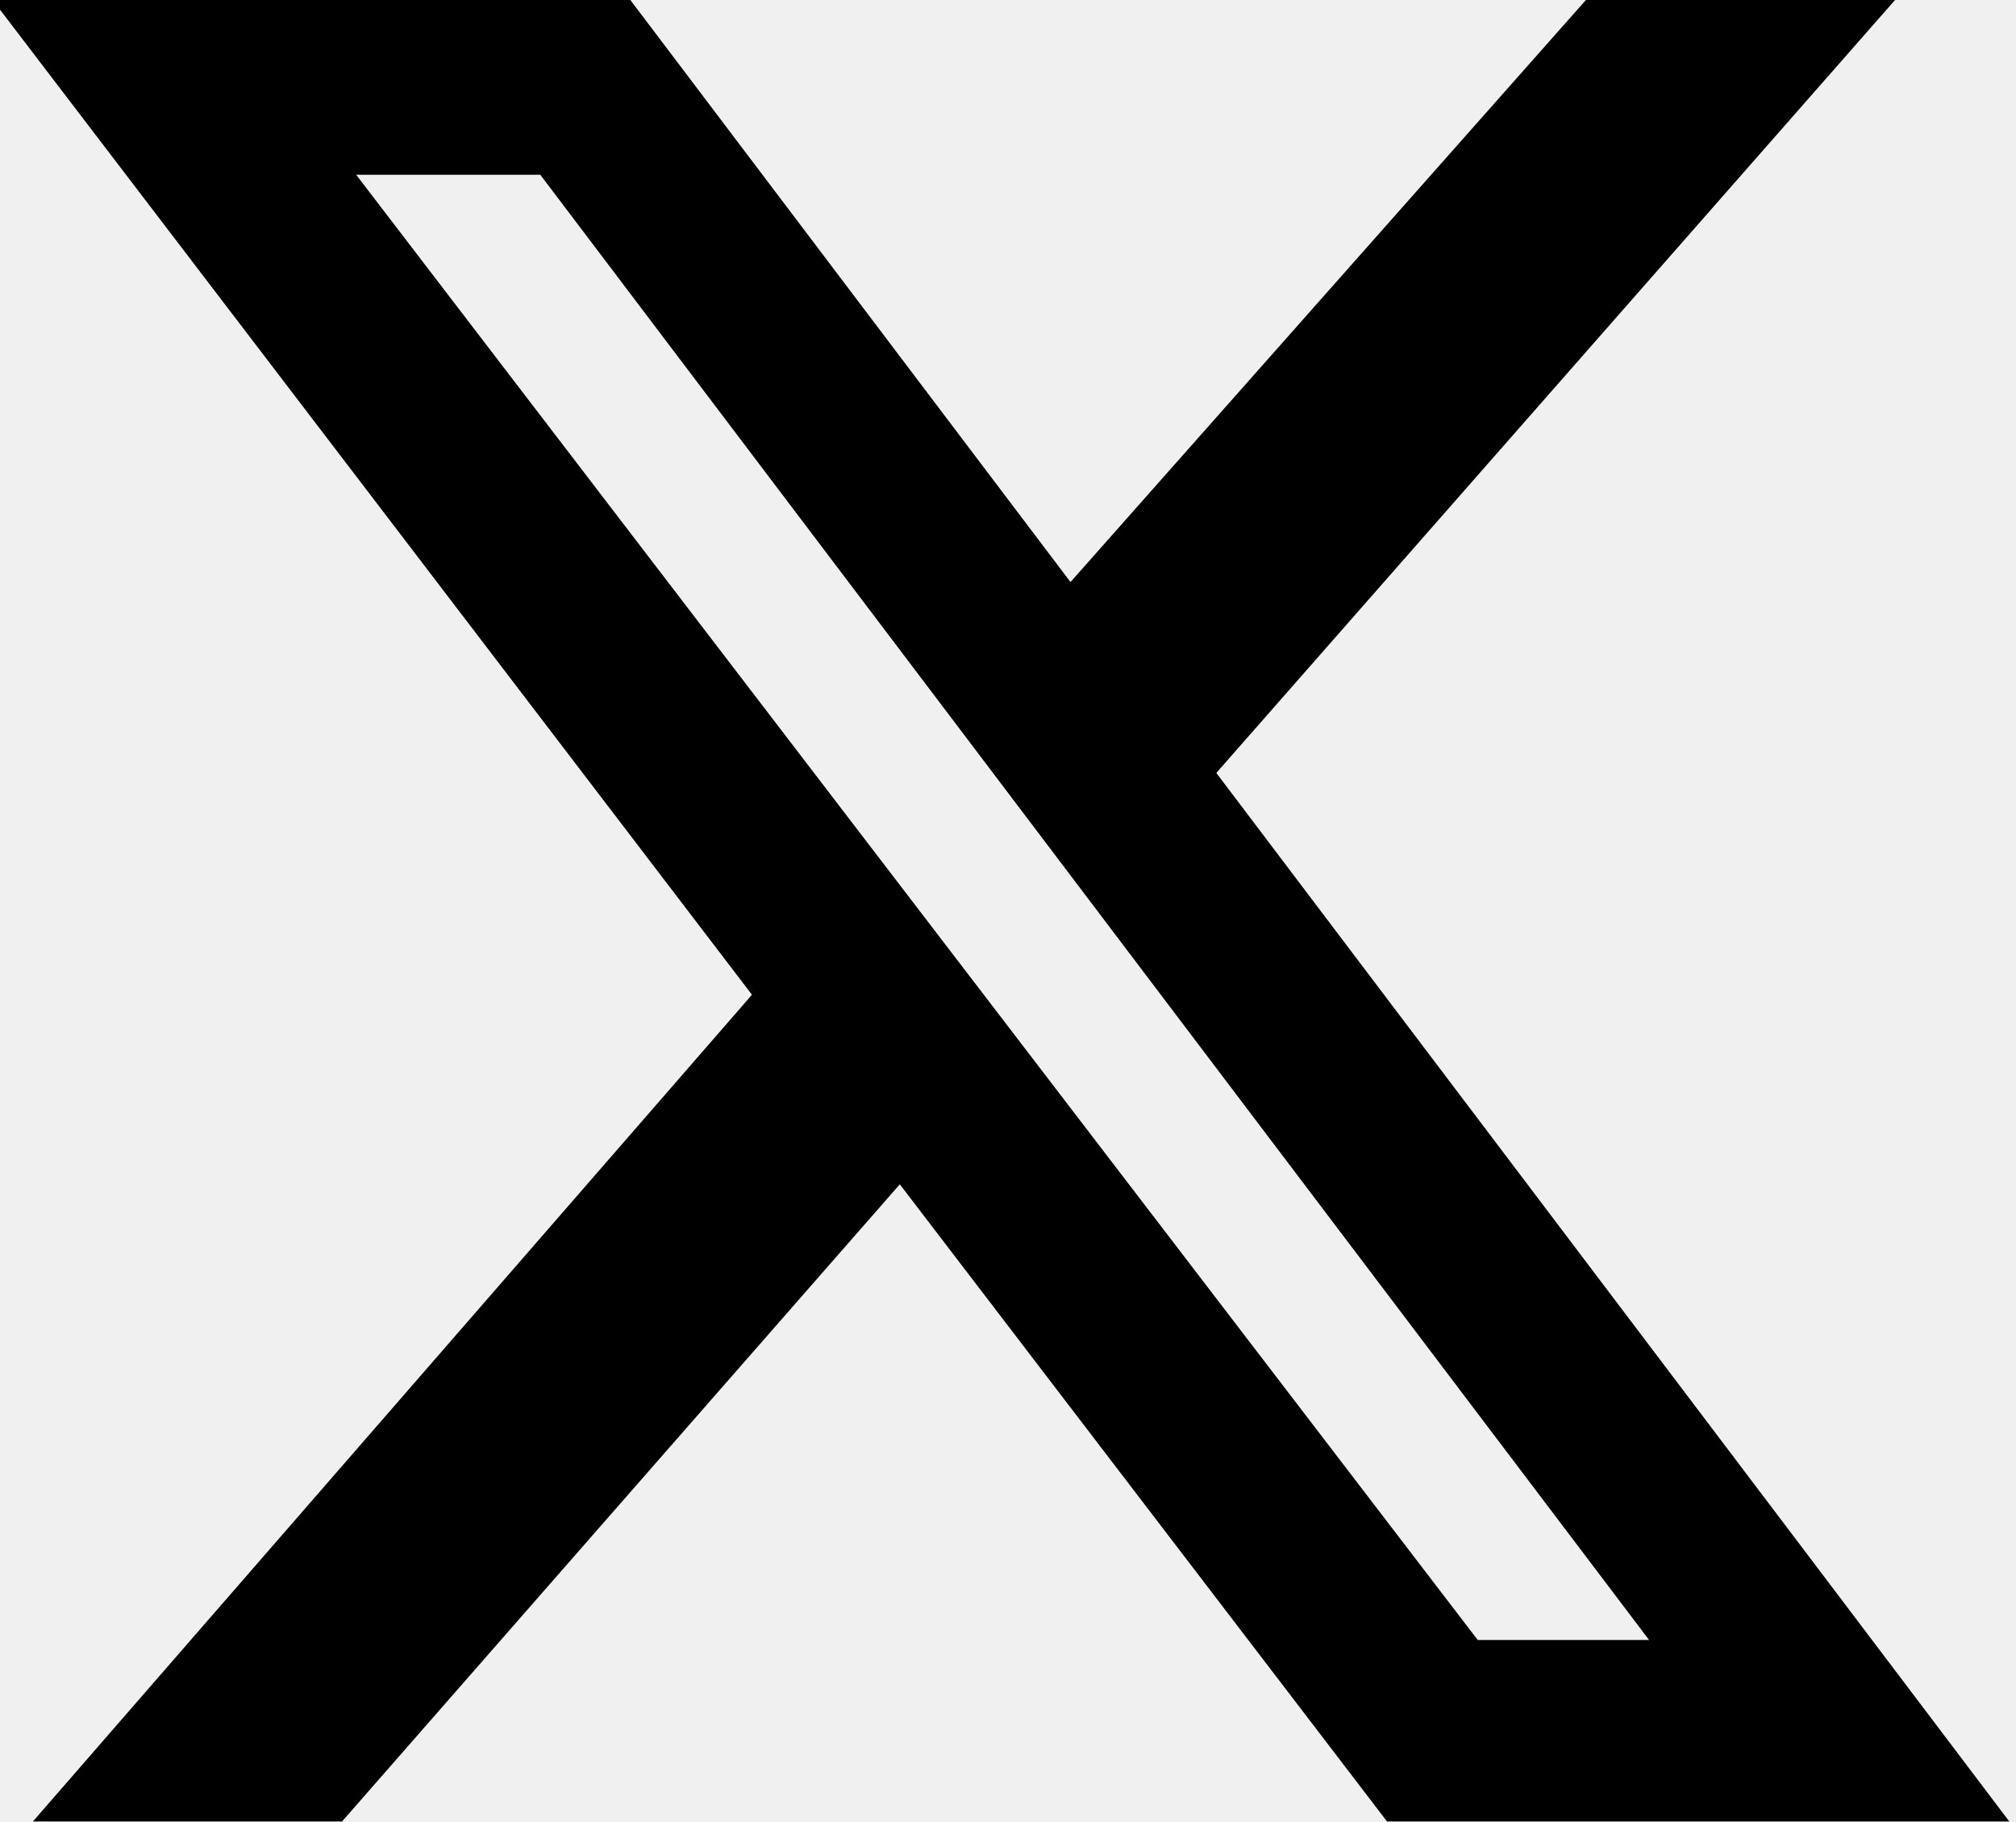
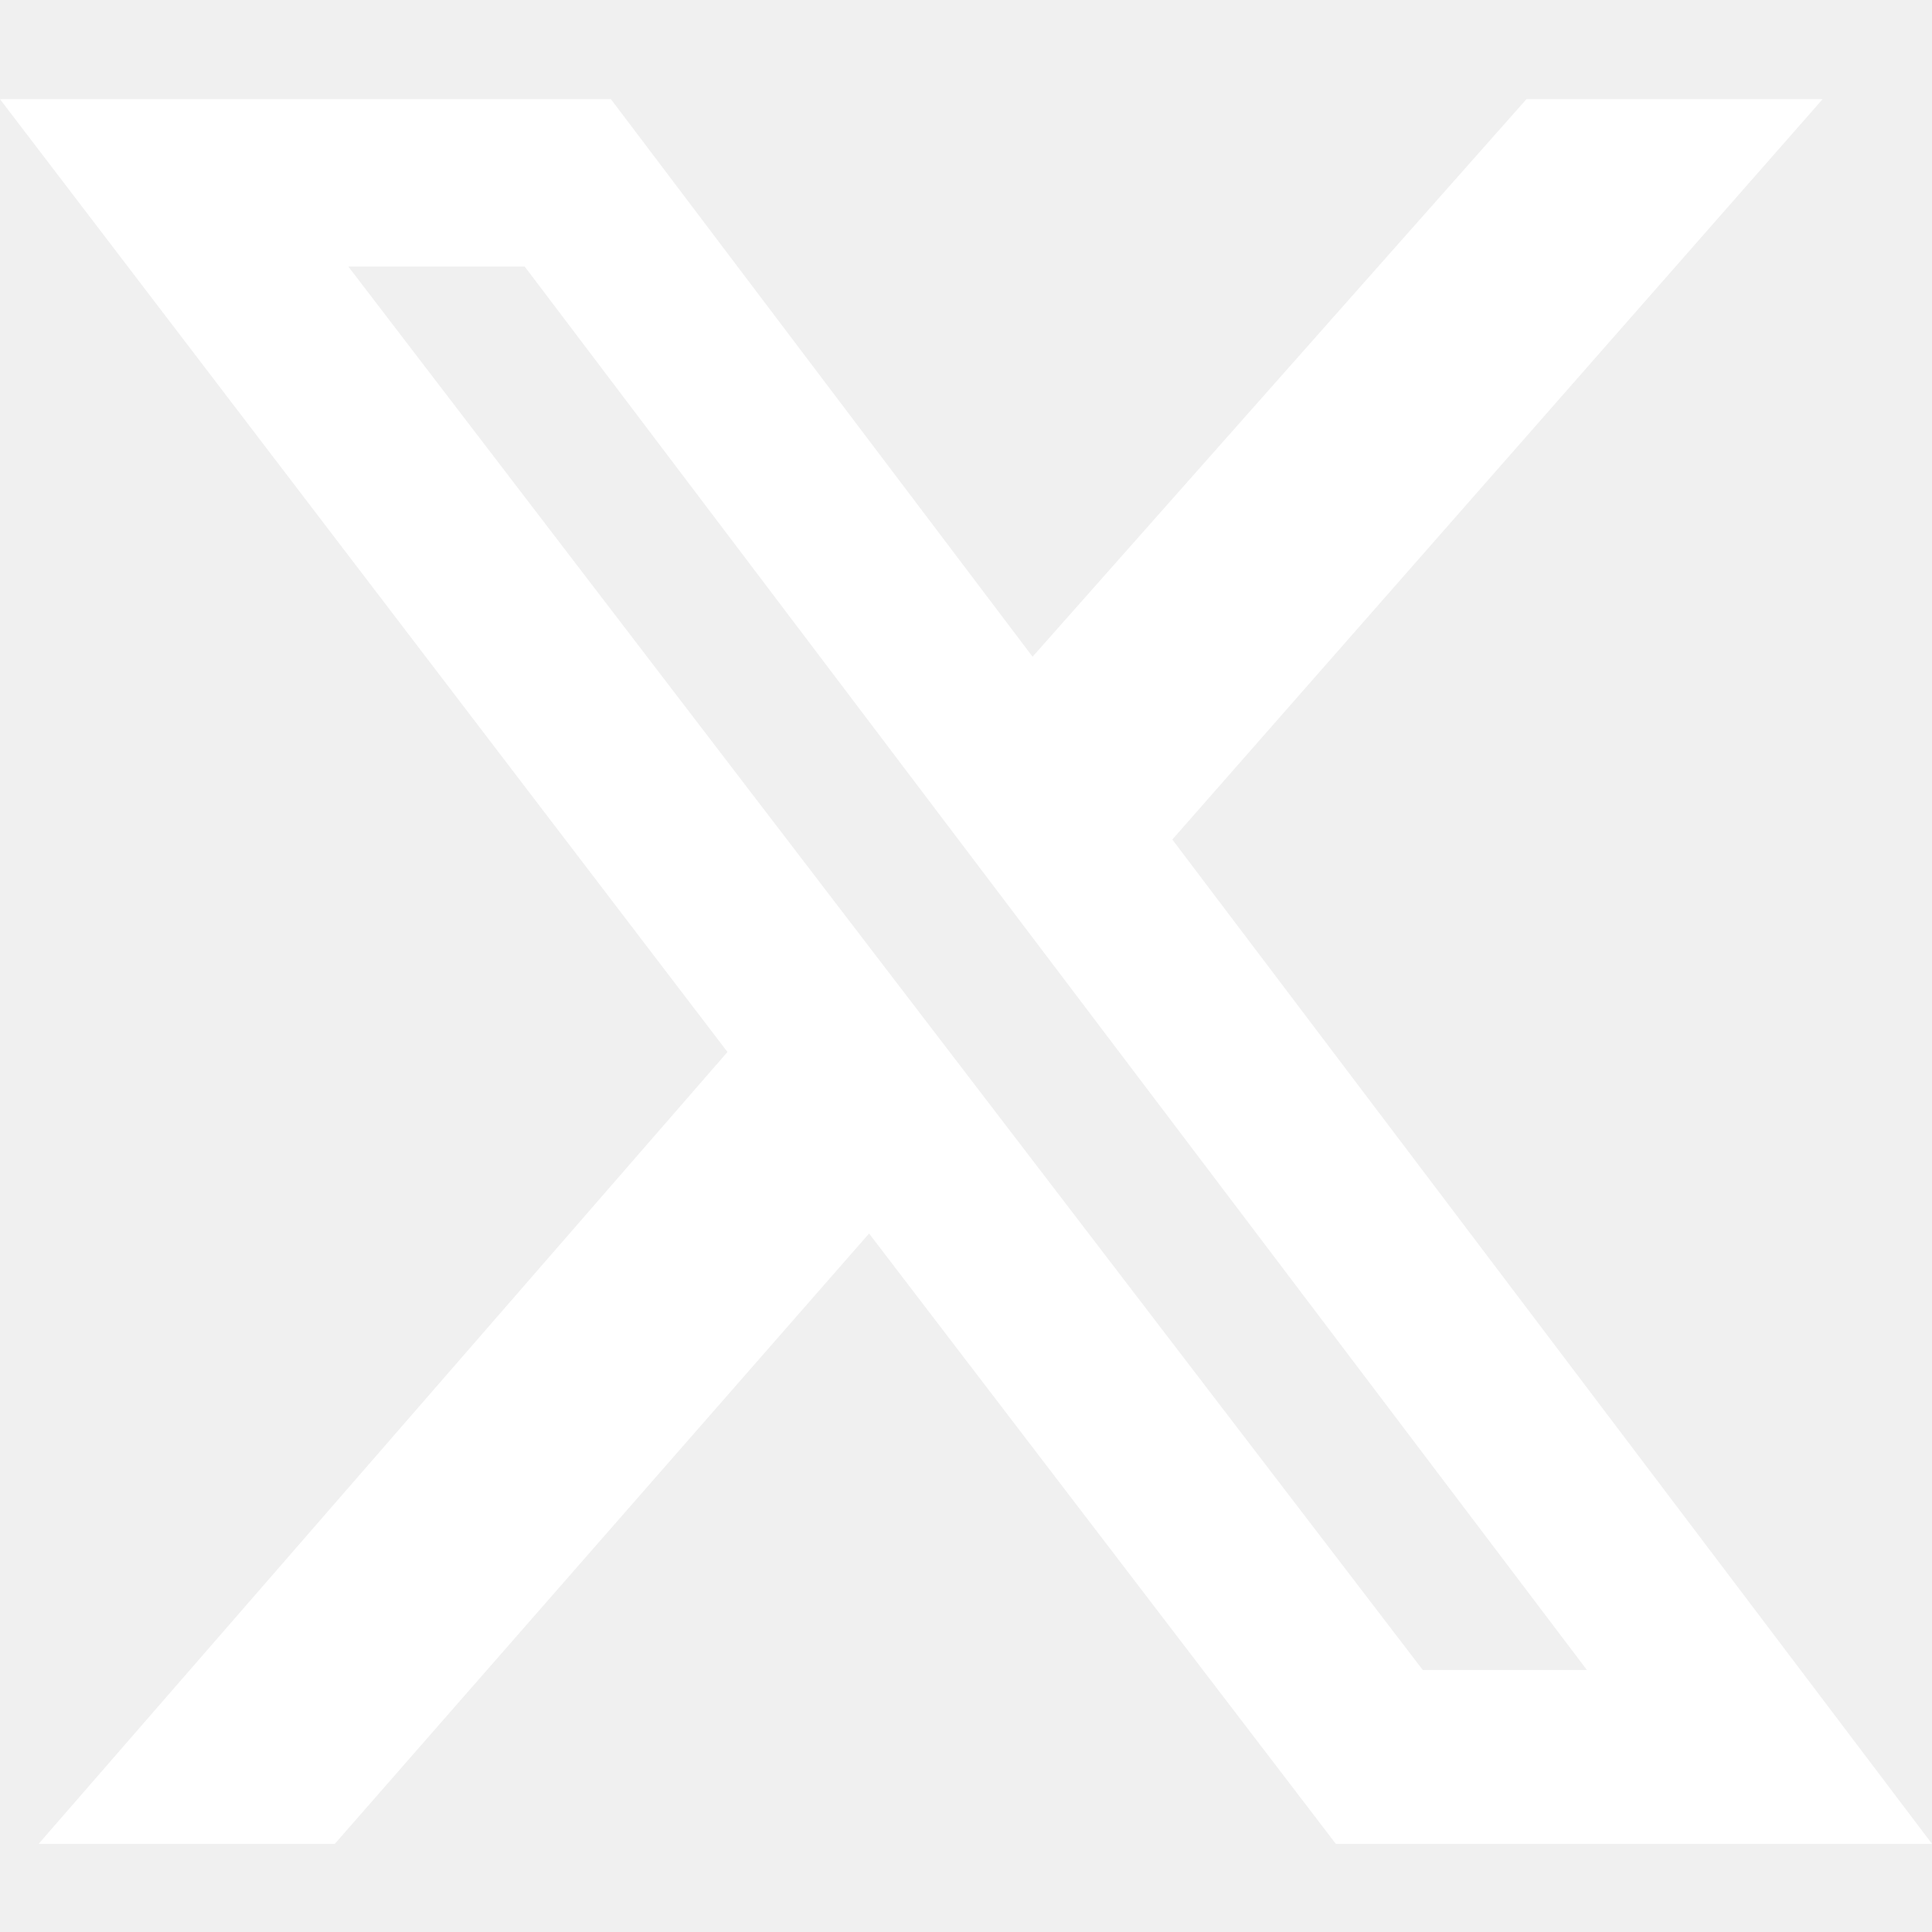
- <svg xmlns="http://www.w3.org/2000/svg" width="300" height="271">
-   <path d="m236 0h46l-101 115 118 156h-92.6l-72.5-94.8-83 94.8h-46l107-123-113-148h94.9l65.5 86.6zm-16.1 244h25.5l-165-218h-27.4z" />
+ <svg xmlns="http://www.w3.org/2000/svg" id="svg6" version="1.1" viewBox="0 0 24 24" role="img" xml:space="preserve">
+   <defs id="defs10" />
+   <path d="m 18.962,1.232 h 3.679 L 14.563,10.429 24,22.905 H 16.594 L 10.796,15.323 4.159,22.905 H 0.48 L 9.037,13.068 0,1.232 h 7.589 l 5.238,6.926 z m -1.288,19.513 h 2.039 L 6.518,3.311 H 4.327 Z" id="path1" style="fill:#ffffff;stroke-width:0.08" />
</svg>
